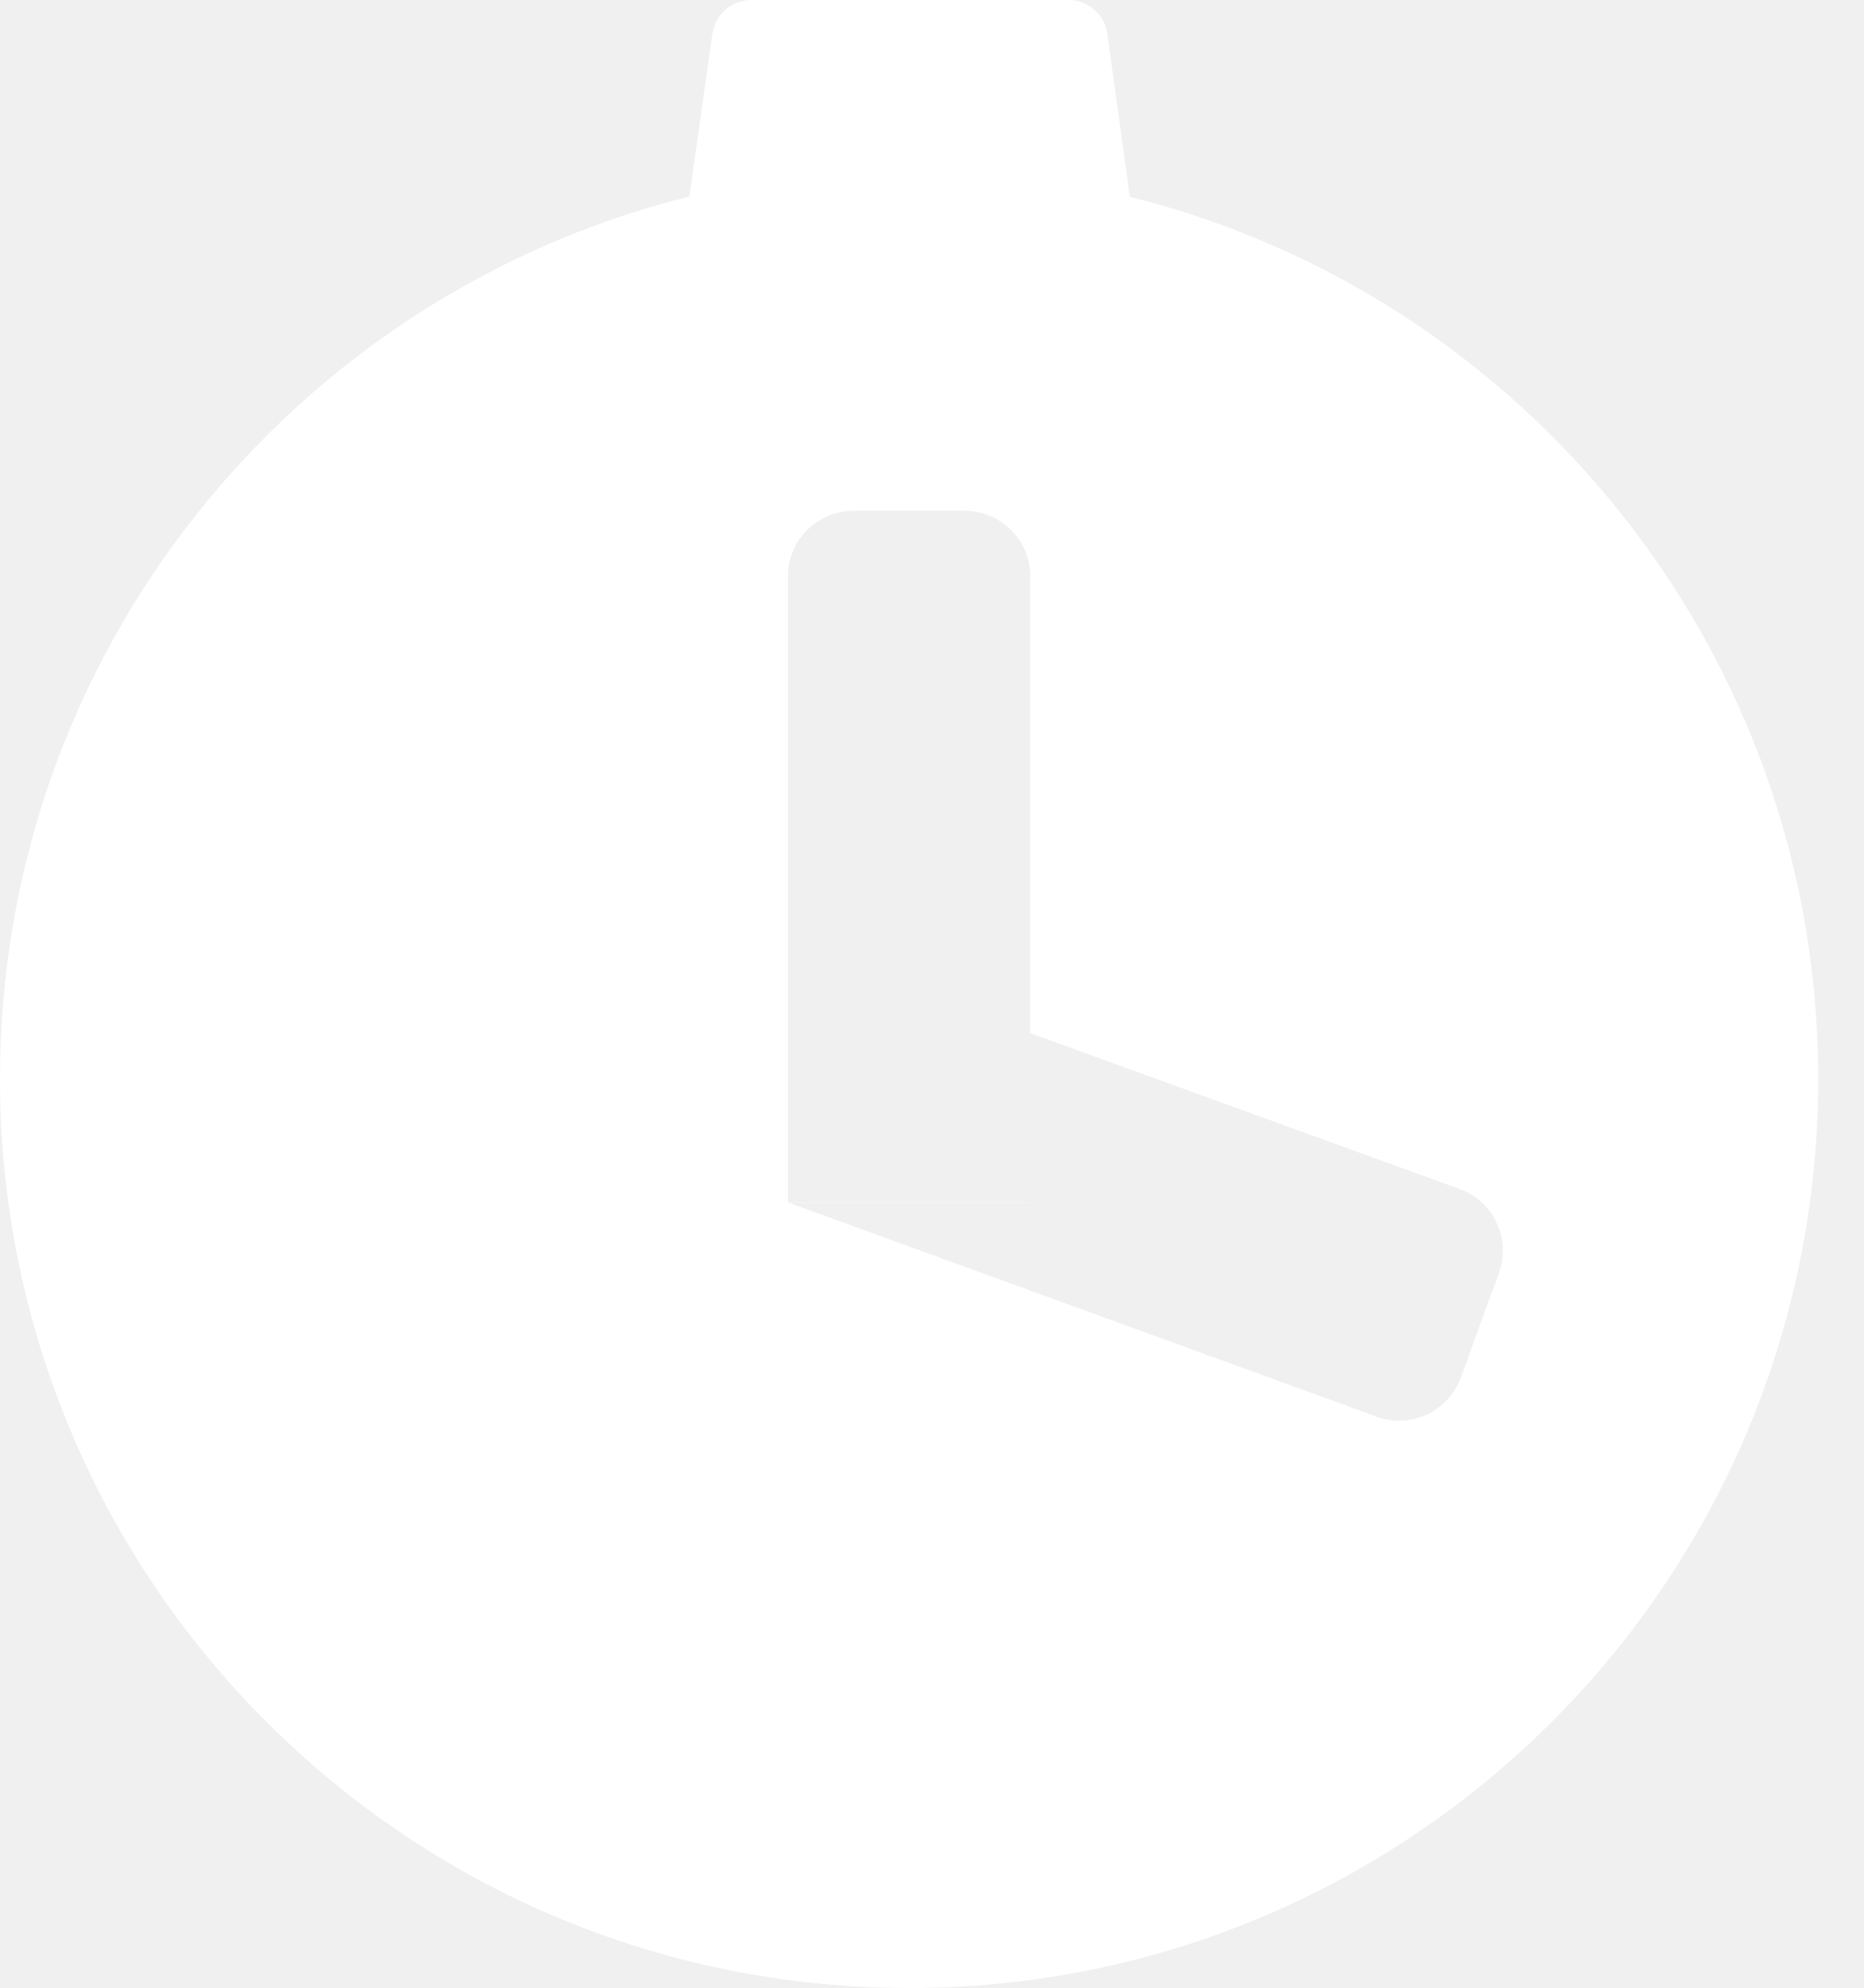
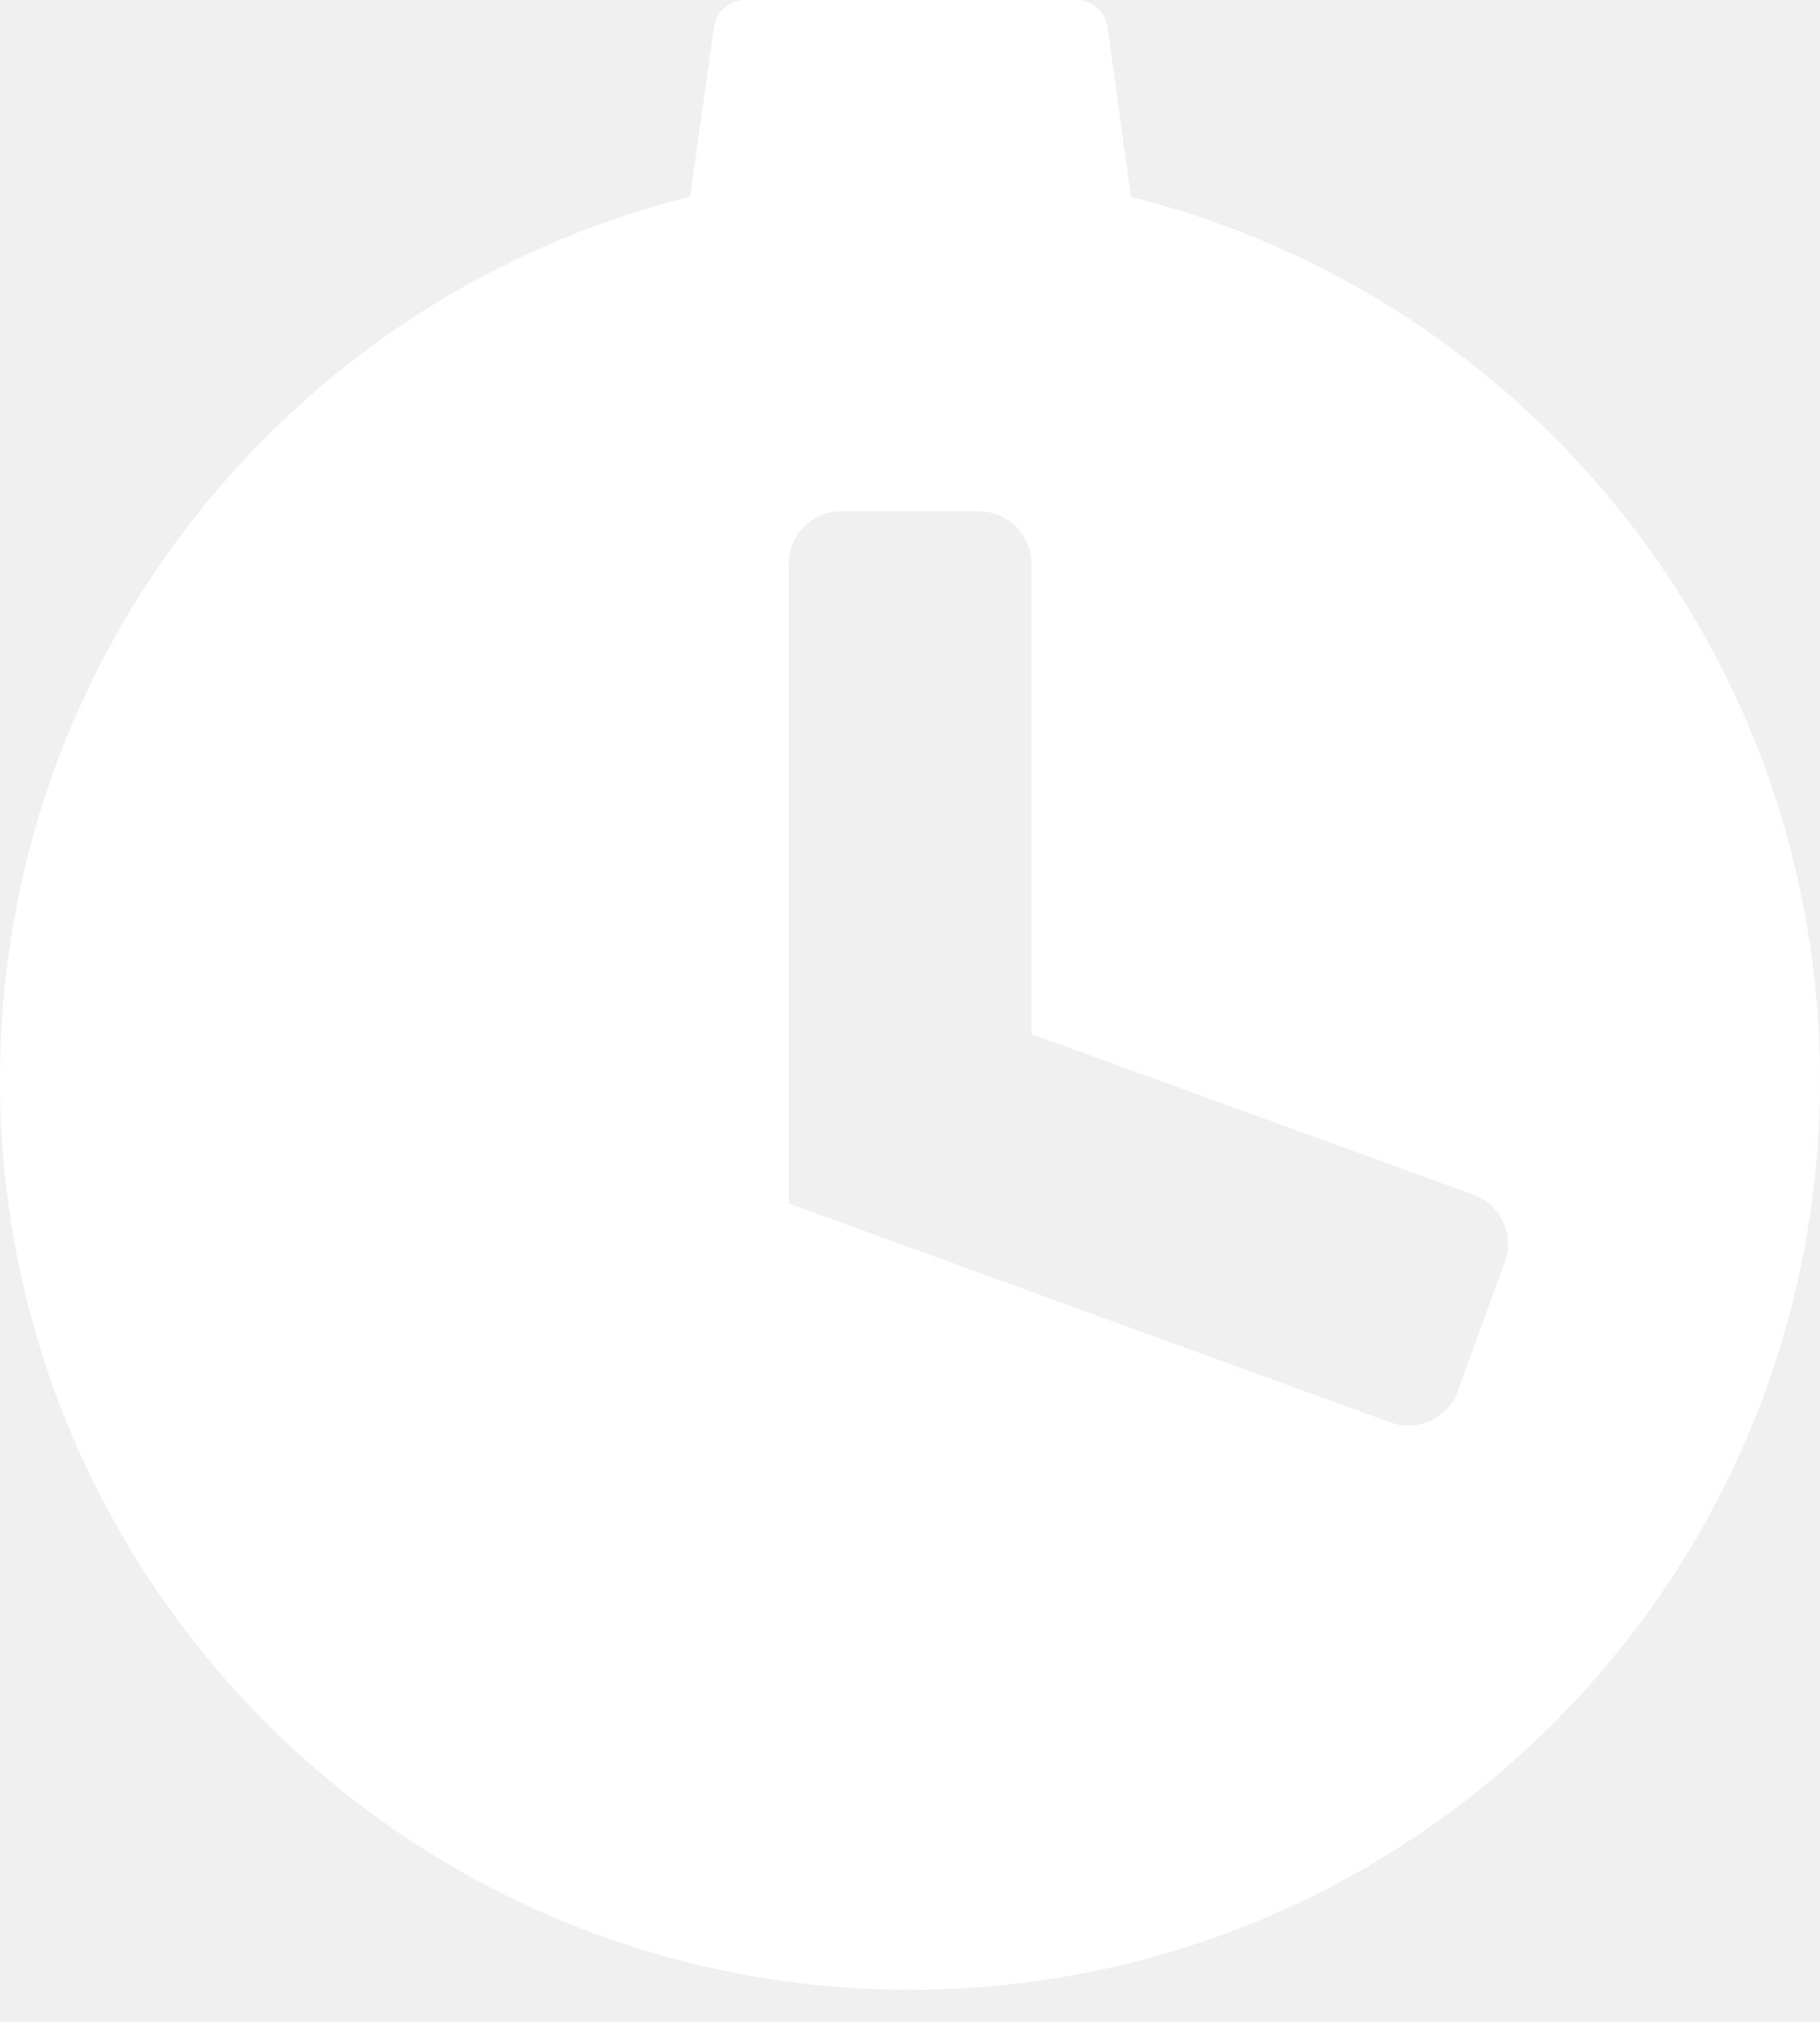
- <svg xmlns="http://www.w3.org/2000/svg" width="15" height="16" viewBox="0 0 15 16" fill="none">
-   <path fill-rule="evenodd" clip-rule="evenodd" d="M6.047 0C5.889 0 5.755 0.116 5.733 0.273L5.548 1.582C2.362 2.373 0 5.252 0 8.683C0 12.724 3.276 16 7.317 16C11.357 16 14.633 12.724 14.633 8.683C14.633 5.255 12.275 2.377 9.093 1.584L8.912 0.274C8.891 0.117 8.757 0 8.598 0H6.047ZM6.87 4.111C6.578 4.111 6.341 4.348 6.341 4.639V9.677H8.292V4.639C8.292 4.348 8.055 4.111 7.764 4.111H6.87ZM11.747 9.569C12.021 9.669 12.163 9.972 12.063 10.247L11.757 11.086C11.658 11.36 11.354 11.502 11.08 11.402L6.346 9.679H8.292V8.315L11.747 9.569Z" fill="white" />
+ <svg xmlns="http://www.w3.org/2000/svg" width="18" height="20" viewBox="0 0 18 20" fill="none">
+   <path fill-rule="evenodd" clip-rule="evenodd" d="M7.37 0C7.215 0 7.083 0.114 7.062 0.268L6.825 1.946C2.905 2.919 0 6.461 0 10.681C0 15.652 4.029 19.681 9 19.681C13.971 19.681 18 15.652 18 10.681C18 6.464 15.1 2.924 11.185 1.948L10.954 0.269C10.932 0.115 10.8 0 10.645 0H7.37ZM8.32 5.057C8.033 5.057 7.8 5.29 7.8 5.577V11.904H10.2V5.577C10.2 5.29 9.967 5.057 9.68 5.057H8.32ZM14.572 11.816C14.842 11.914 14.981 12.212 14.883 12.482L14.418 13.759C14.32 14.029 14.021 14.168 13.752 14.07L7.807 11.906H10.2V10.228L14.572 11.816Z" fill="white" />
</svg>
